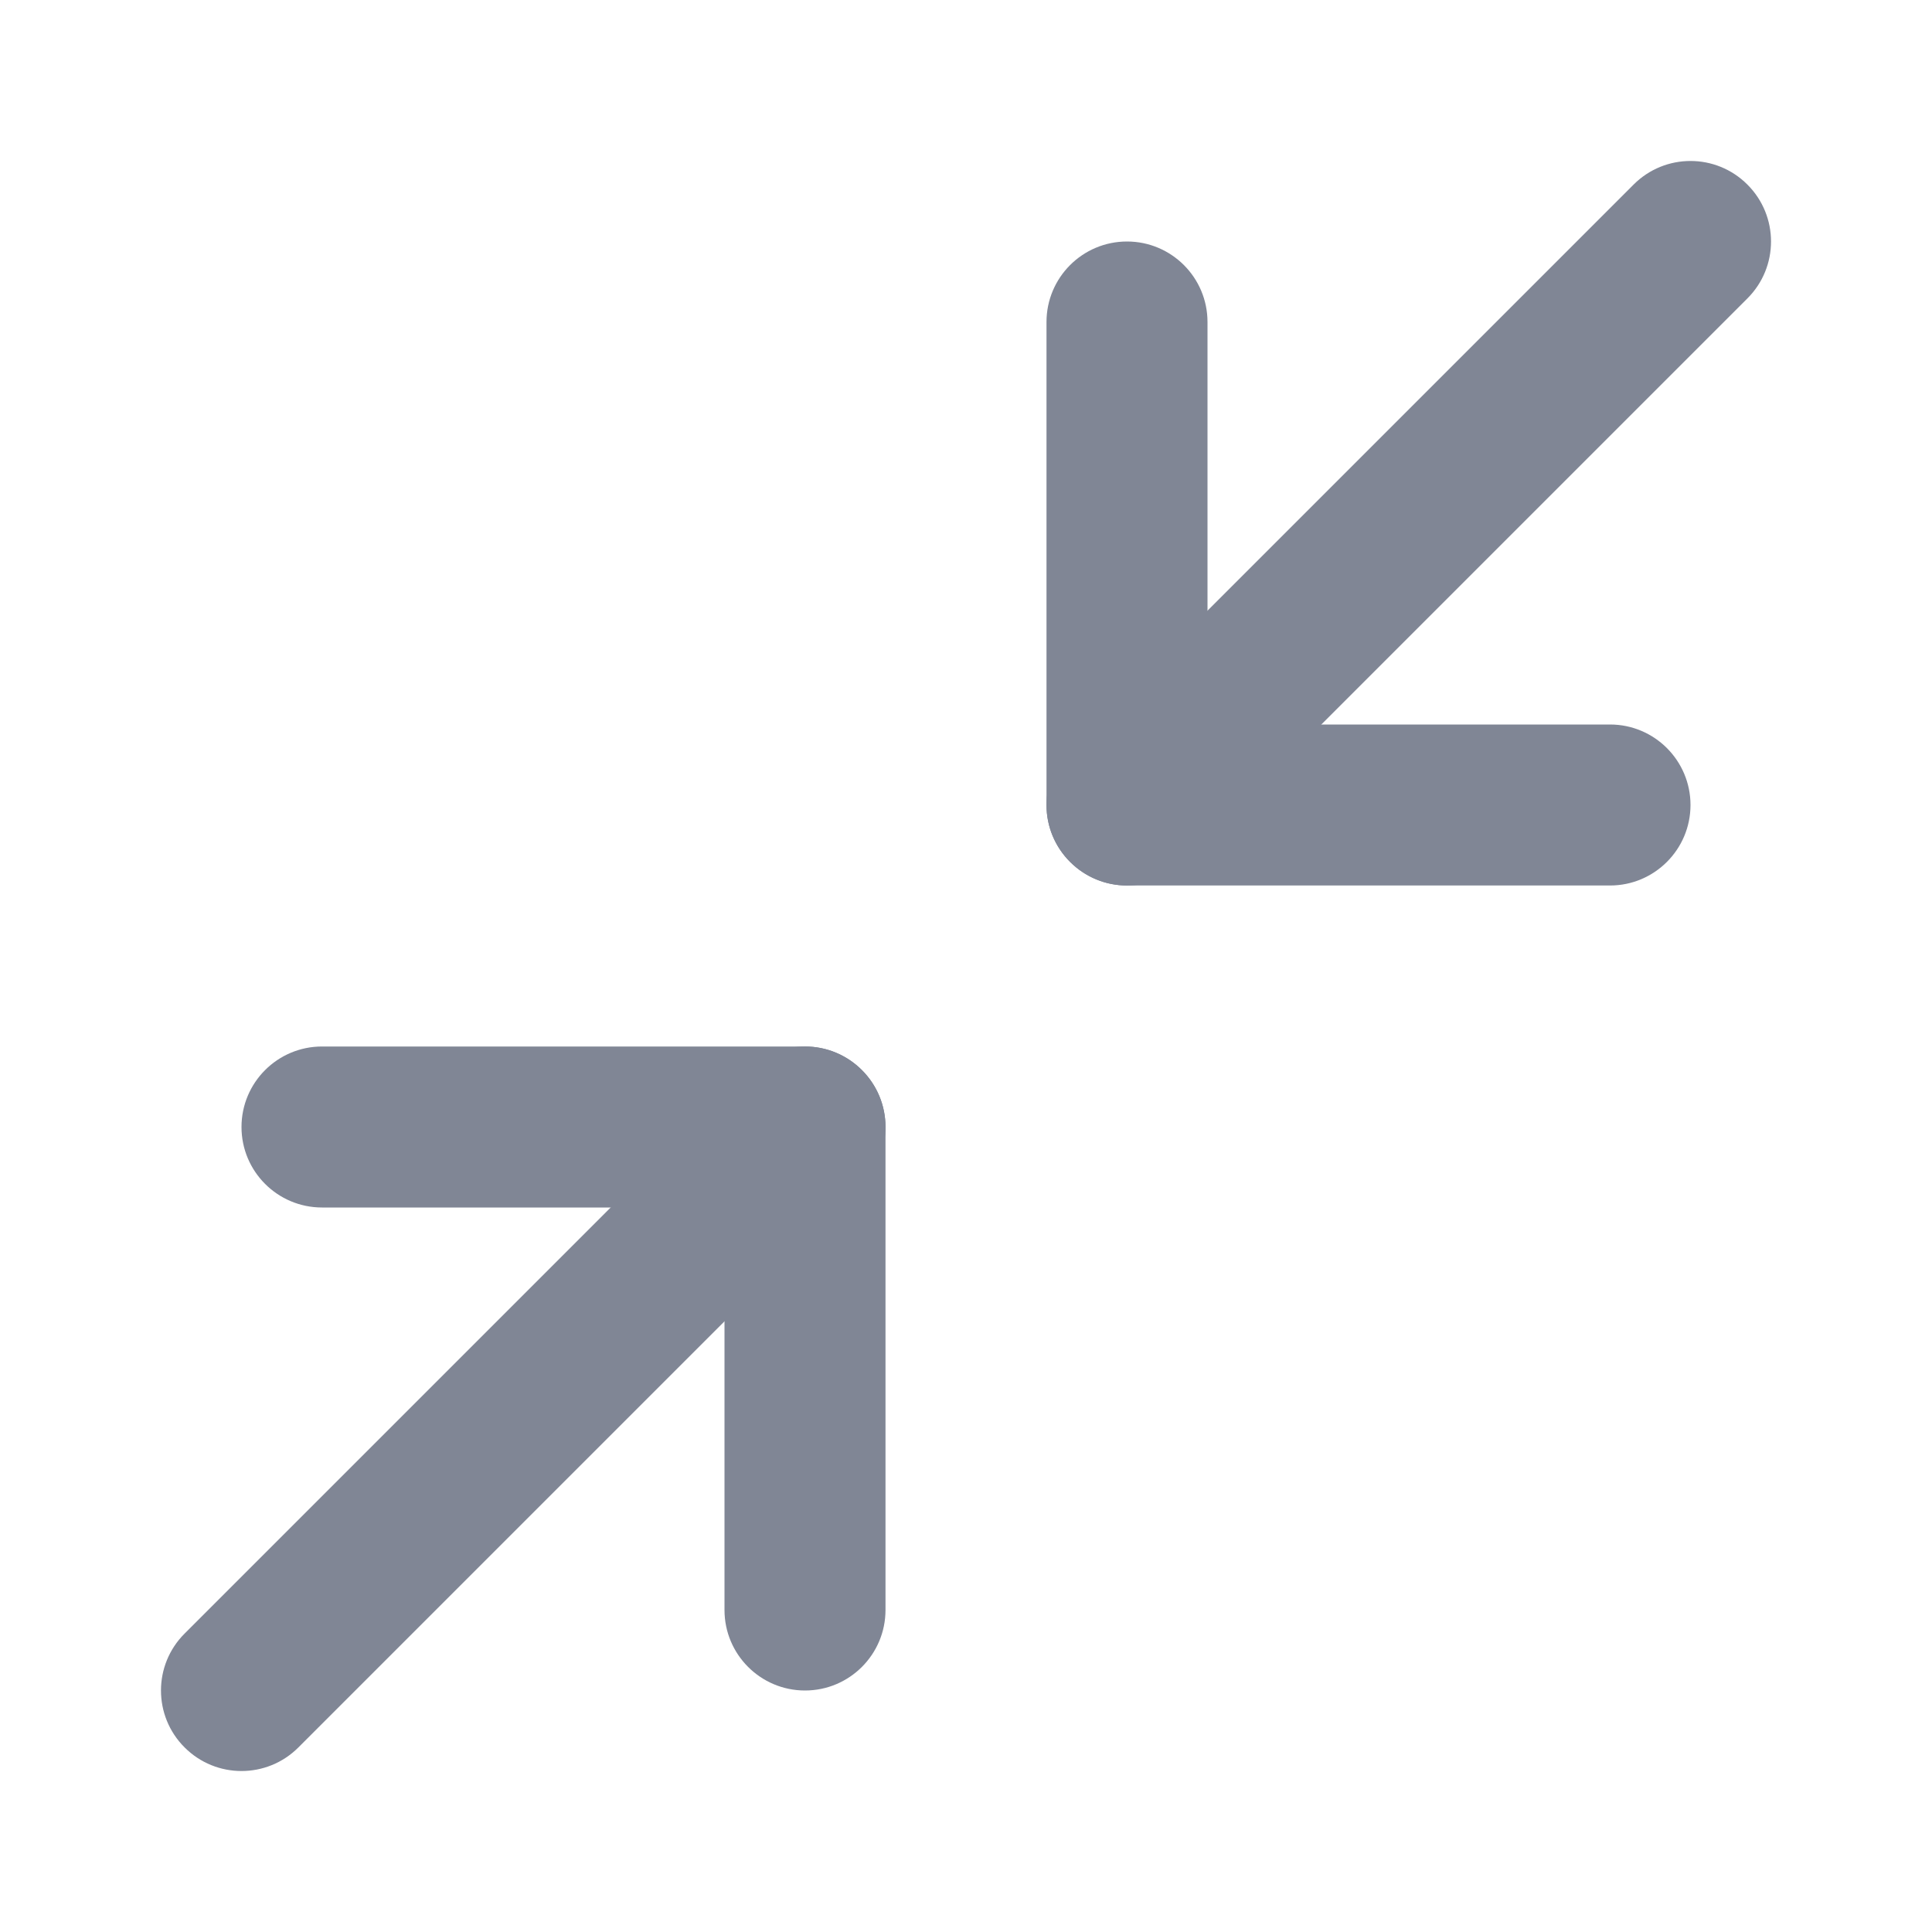
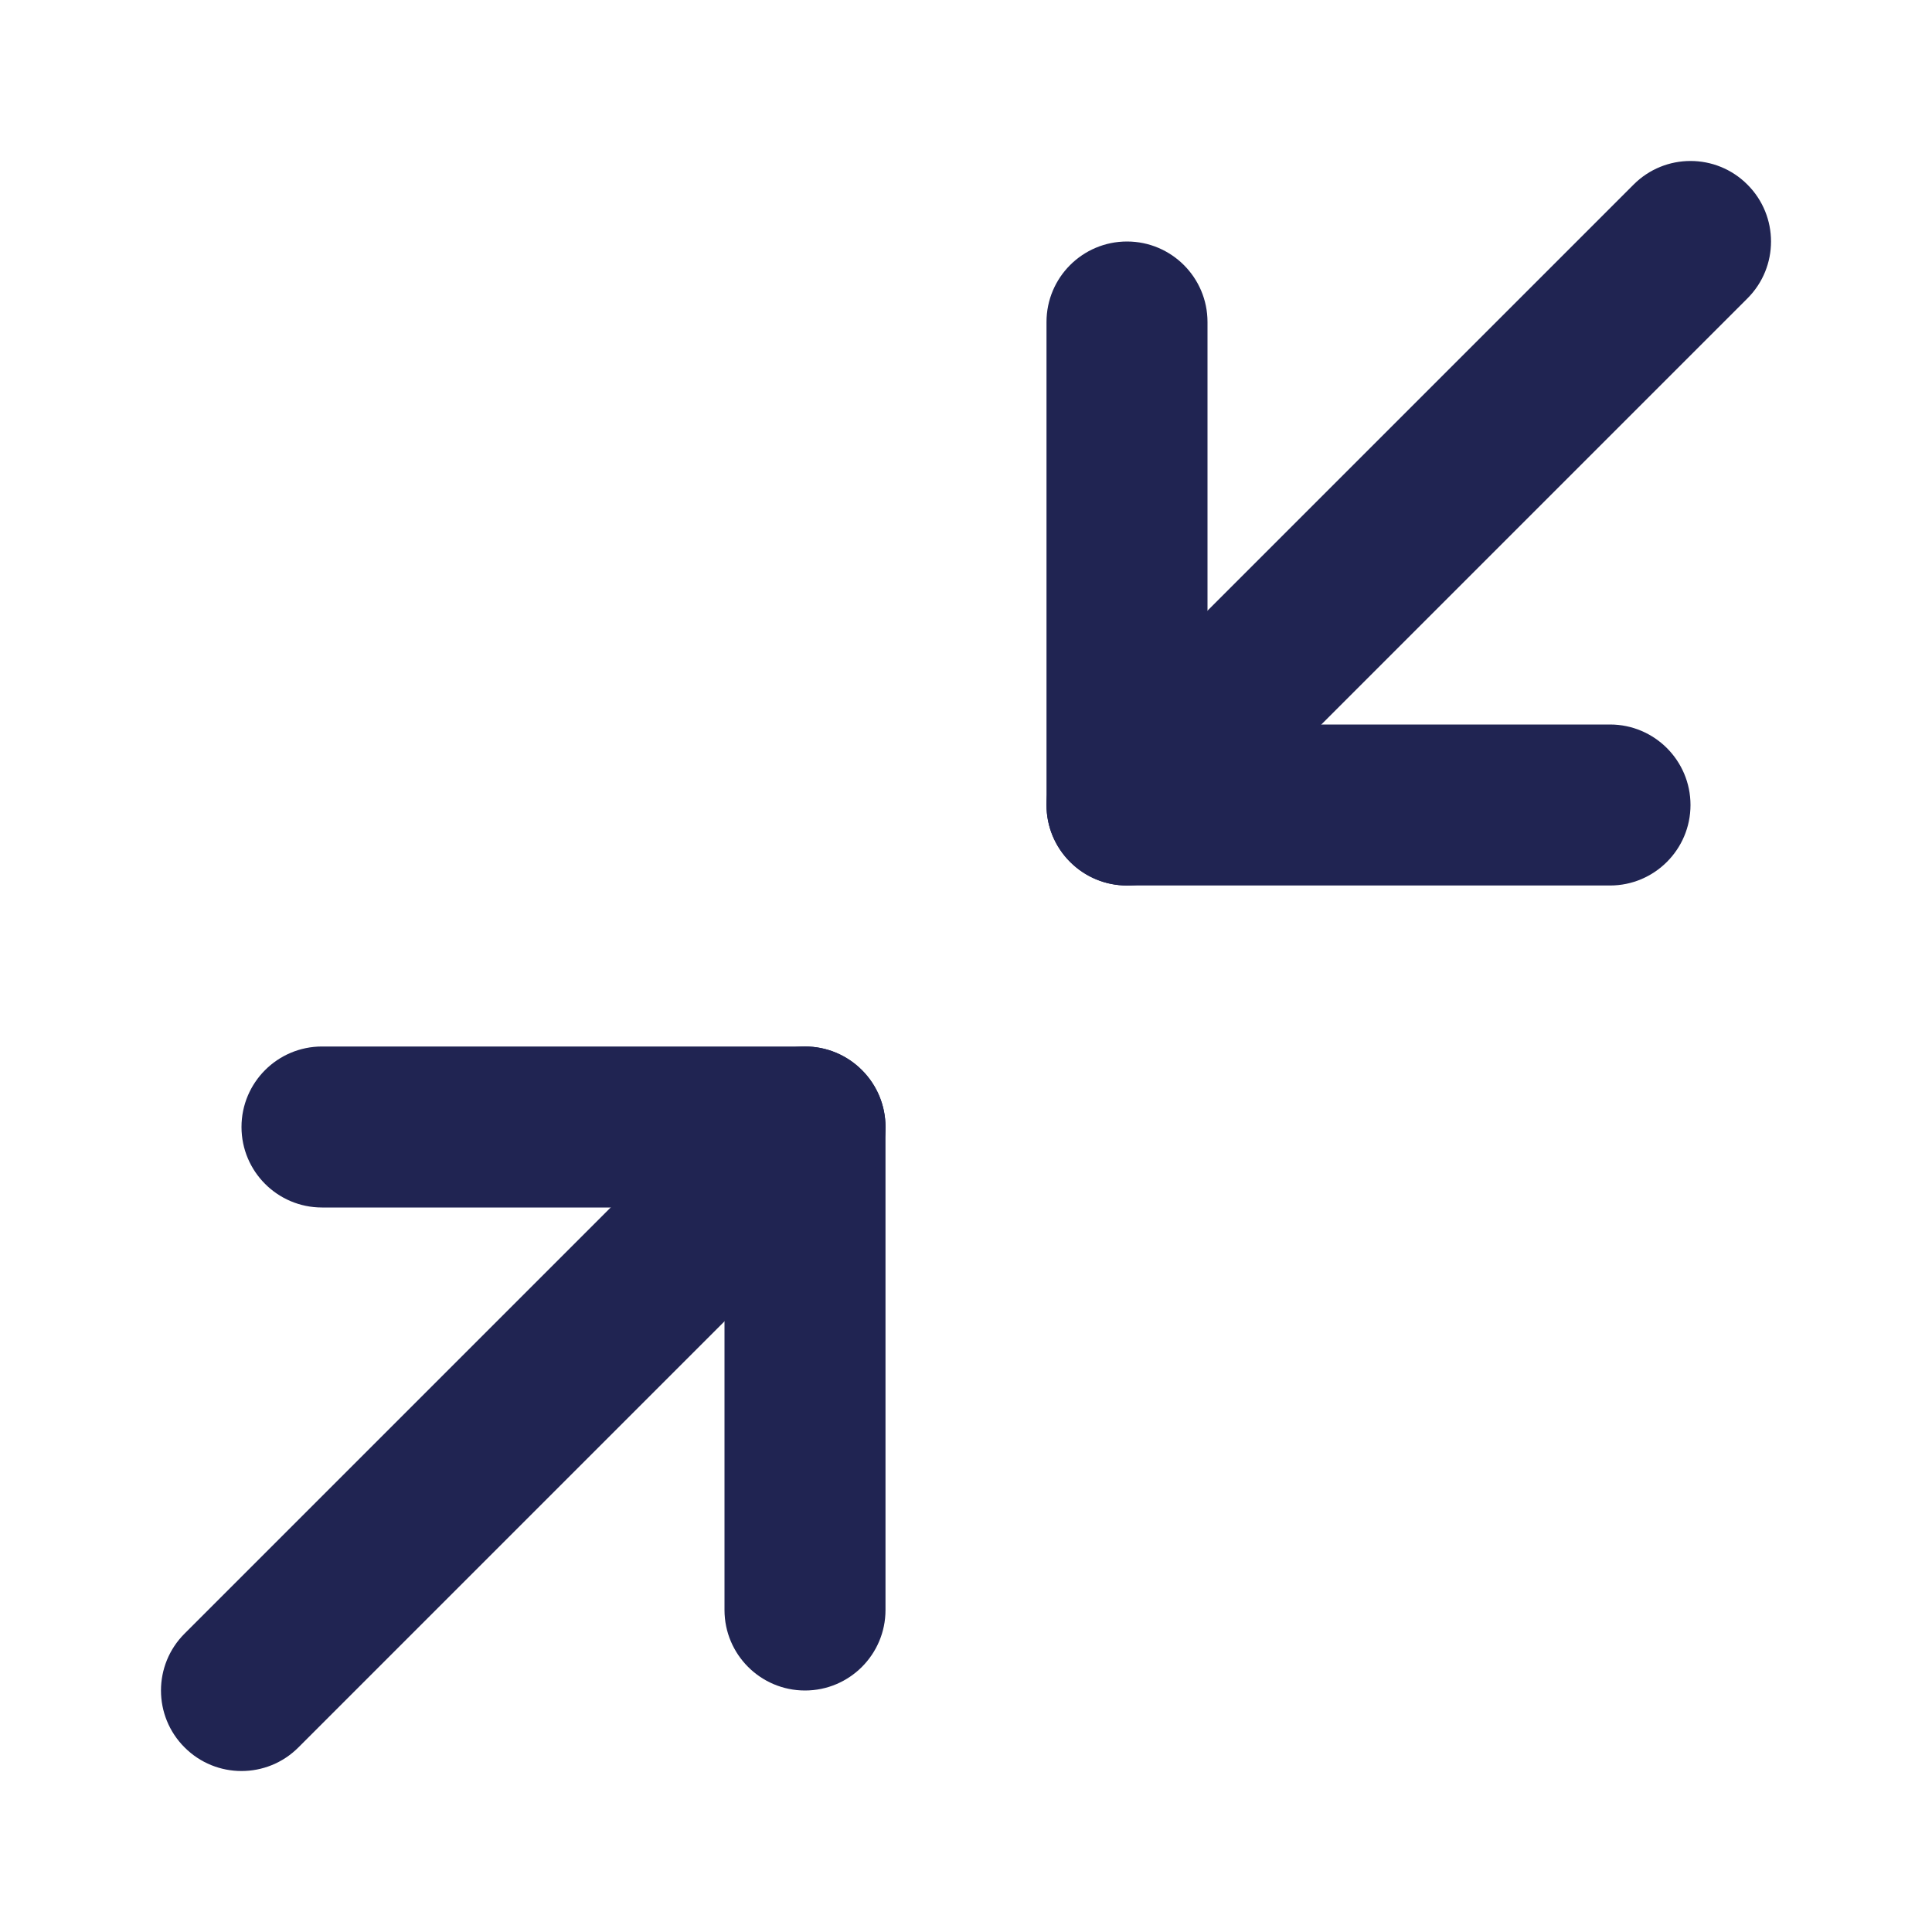
<svg xmlns="http://www.w3.org/2000/svg" width="24" height="24" viewBox="0 0 24 24" fill="none">
-   <path fill-rule="evenodd" clip-rule="evenodd" d="M3 14C3 13.448 3.448 13 4 13H10C10.552 13 11 13.448 11 14V20C11 20.552 10.552 21 10 21C9.448 21 9 20.552 9 20V15H4C3.448 15 3 14.552 3 14Z" fill="#808695" />
-   <path fill-rule="evenodd" clip-rule="evenodd" d="M14 3C14.552 3 15 3.448 15 4V9H20C20.552 9 21 9.448 21 10C21 10.552 20.552 11 20 11H14C13.448 11 13 10.552 13 10V4C13 3.448 13.448 3 14 3Z" fill="#808695" />
-   <path fill-rule="evenodd" clip-rule="evenodd" d="M21.707 2.293C22.098 2.683 22.098 3.317 21.707 3.707L14.707 10.707C14.317 11.098 13.683 11.098 13.293 10.707C12.902 10.317 12.902 9.683 13.293 9.293L20.293 2.293C20.683 1.902 21.317 1.902 21.707 2.293Z" fill="#808695" />
-   <path fill-rule="evenodd" clip-rule="evenodd" d="M10.707 13.293C11.098 13.683 11.098 14.317 10.707 14.707L3.707 21.707C3.317 22.098 2.683 22.098 2.293 21.707C1.902 21.317 1.902 20.683 2.293 20.293L9.293 13.293C9.683 12.902 10.317 12.902 10.707 13.293Z" fill="#808695" />
+   <path fill-rule="evenodd" clip-rule="evenodd" d="M3 14C3 13.448 3.448 13 4 13H10C10.552 13 11 13.448 11 14V20C11 20.552 10.552 21 10 21C9.448 21 9 20.552 9 20V15H4C3.448 15 3 14.552 3 14Z" fill="#202452" />
+   <path fill-rule="evenodd" clip-rule="evenodd" d="M14 3C14.552 3 15 3.448 15 4V9H20C20.552 9 21 9.448 21 10C21 10.552 20.552 11 20 11H14C13.448 11 13 10.552 13 10V4C13 3.448 13.448 3 14 3Z" fill="#202452" />
+   <path fill-rule="evenodd" clip-rule="evenodd" d="M21.707 2.293C22.098 2.683 22.098 3.317 21.707 3.707L14.707 10.707C14.317 11.098 13.683 11.098 13.293 10.707C12.902 10.317 12.902 9.683 13.293 9.293L20.293 2.293C20.683 1.902 21.317 1.902 21.707 2.293Z" fill="#202452" />
+   <path fill-rule="evenodd" clip-rule="evenodd" d="M10.707 13.293C11.098 13.683 11.098 14.317 10.707 14.707L3.707 21.707C3.317 22.098 2.683 22.098 2.293 21.707C1.902 21.317 1.902 20.683 2.293 20.293L9.293 13.293C9.683 12.902 10.317 12.902 10.707 13.293Z" fill="#202452" />
</svg>
